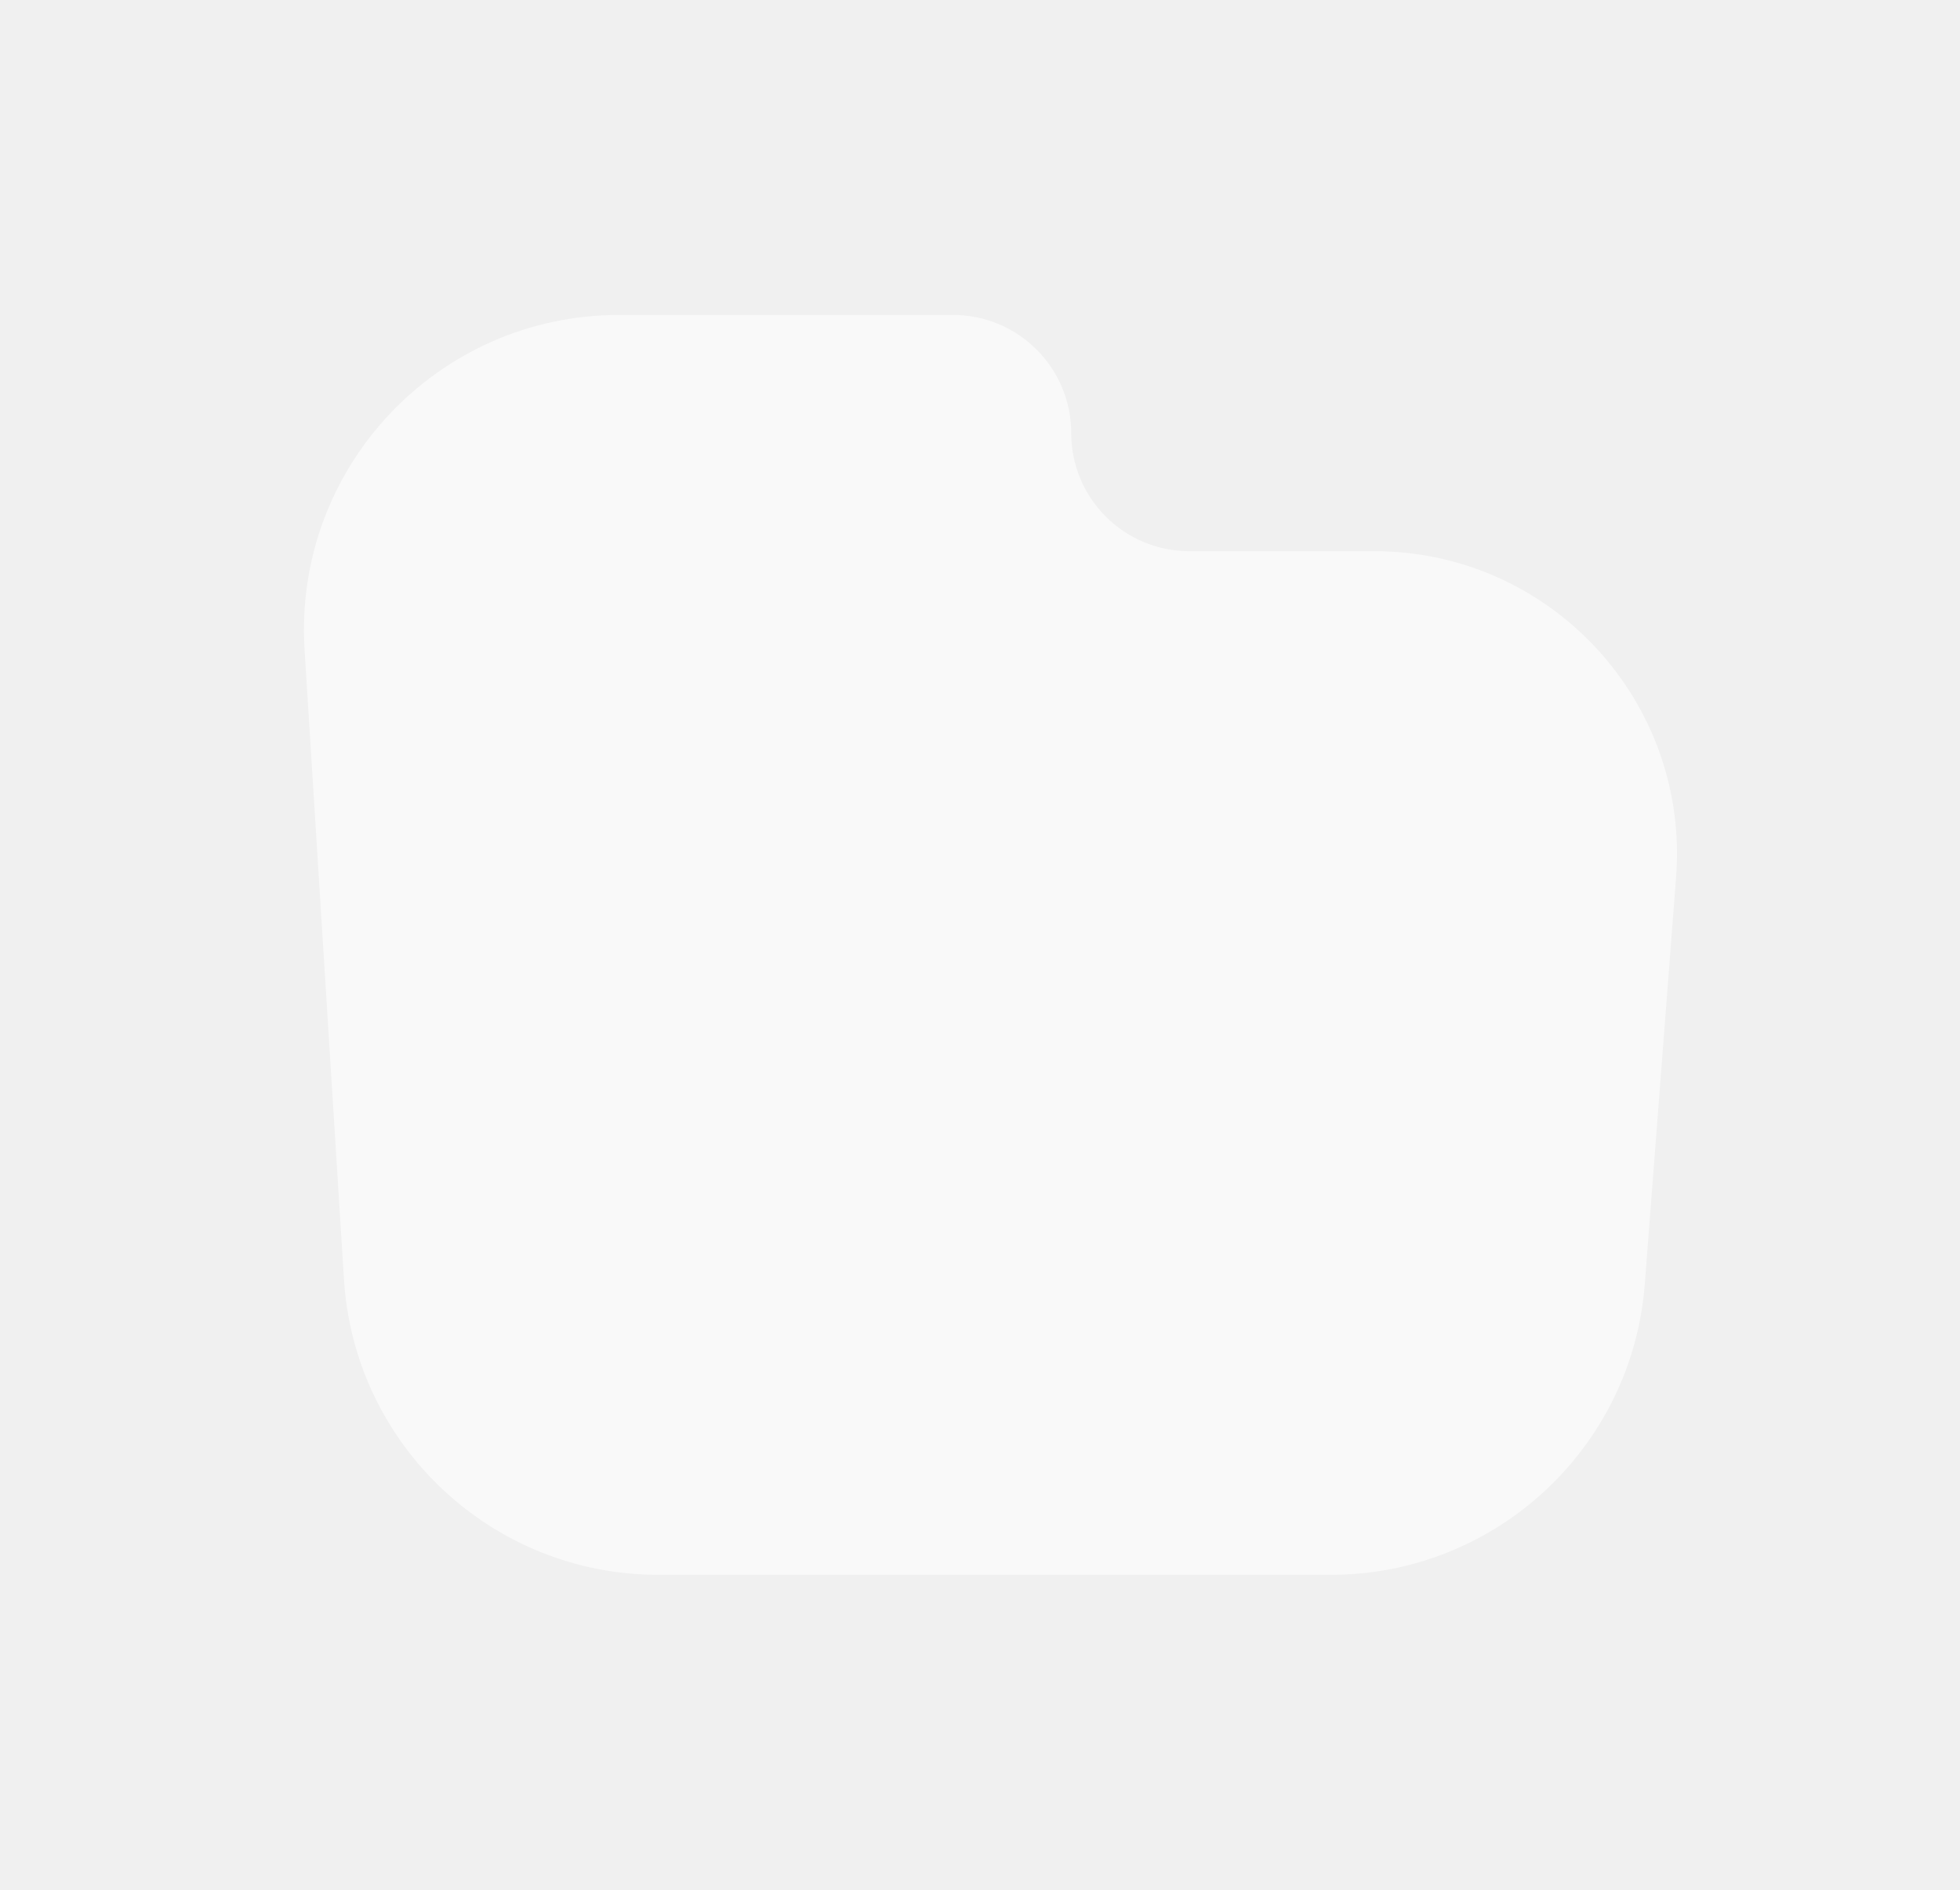
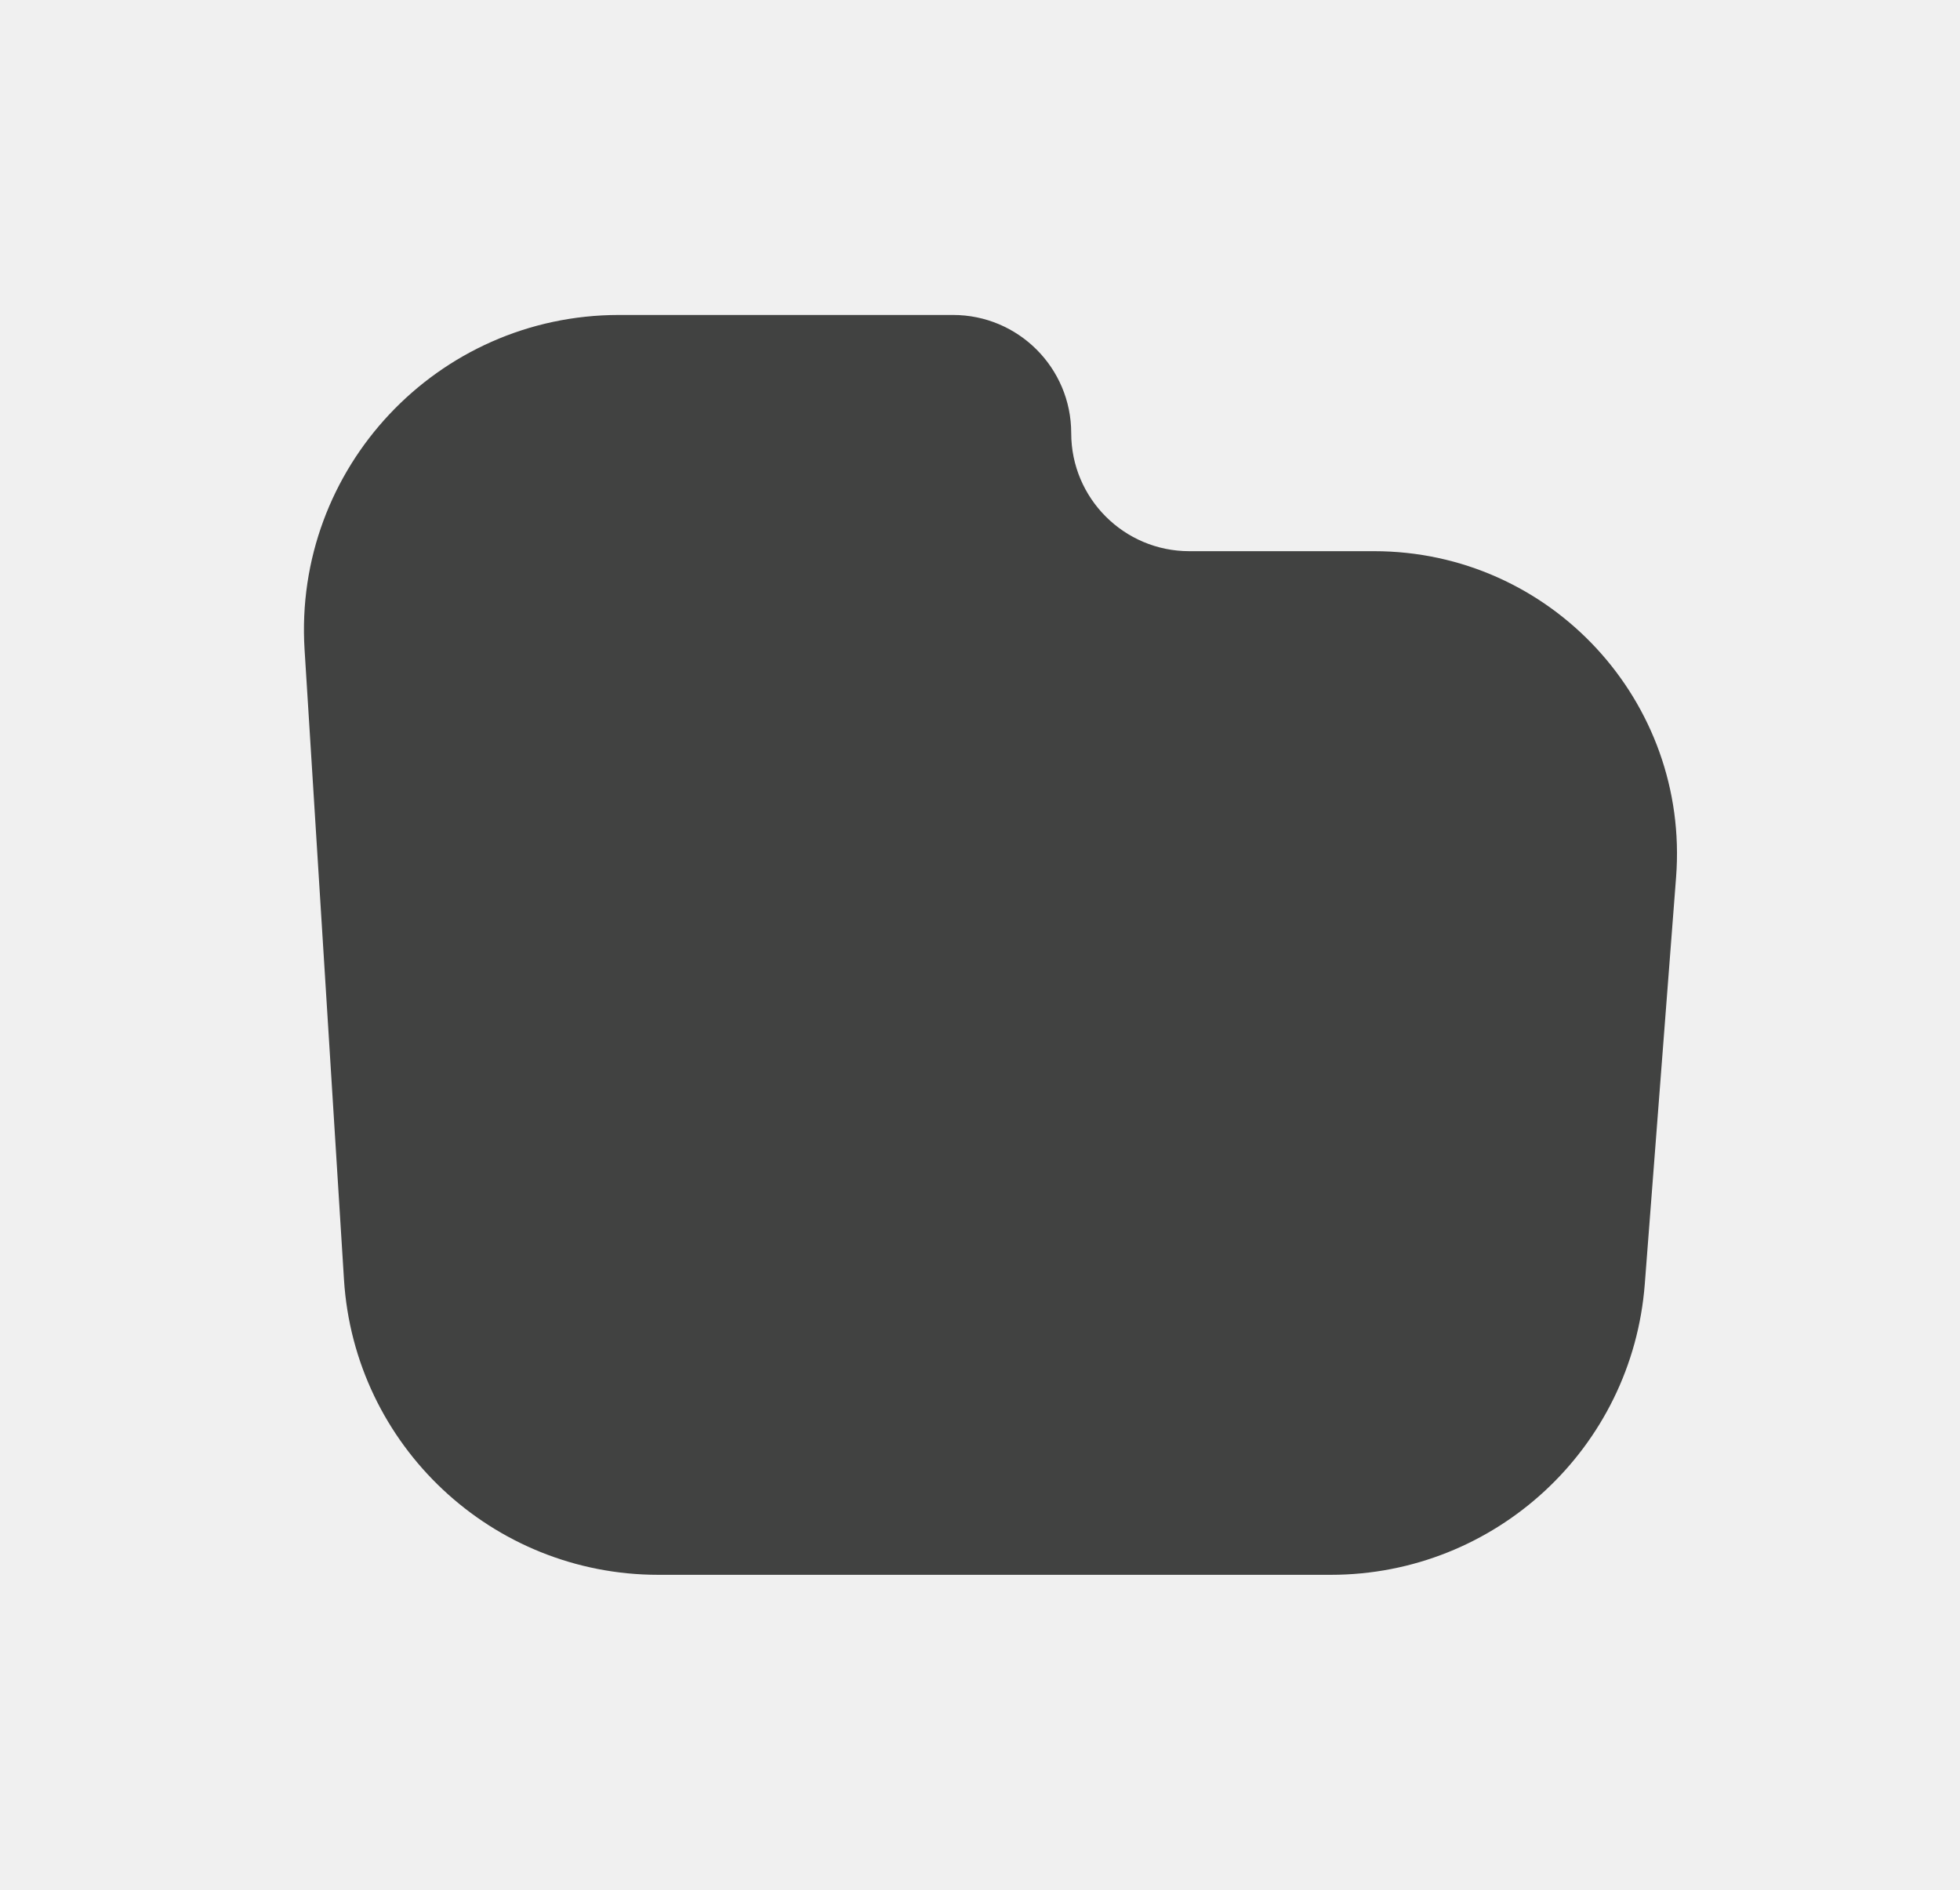
<svg xmlns="http://www.w3.org/2000/svg" width="28" height="27" viewBox="0 0 28 27" fill="none">
-   <path d="M13.615 4.5H8.843C6.247 4.5 4.19 6.69 4.351 9.281L4.914 18.281C5.062 20.652 7.029 22.5 9.405 22.5H19.011C21.362 22.5 23.317 20.69 23.497 18.345L23.944 12.534C24.138 10.021 22.151 7.875 19.63 7.875H16.99C16.058 7.875 15.303 7.119 15.303 6.188C15.303 5.256 14.547 4.5 13.615 4.5Z" fill="white" fill-opacity="0.6" />
+   <path d="M13.615 4.5H8.843C6.247 4.5 4.19 6.69 4.351 9.281L4.914 18.281C5.062 20.652 7.029 22.5 9.405 22.5H19.011C21.362 22.5 23.317 20.69 23.497 18.345L23.944 12.534C24.138 10.021 22.151 7.875 19.63 7.875H16.99C16.058 7.875 15.303 7.119 15.303 6.188C15.303 5.256 14.547 4.5 13.615 4.5Z" fill="#414241" />
</svg>
